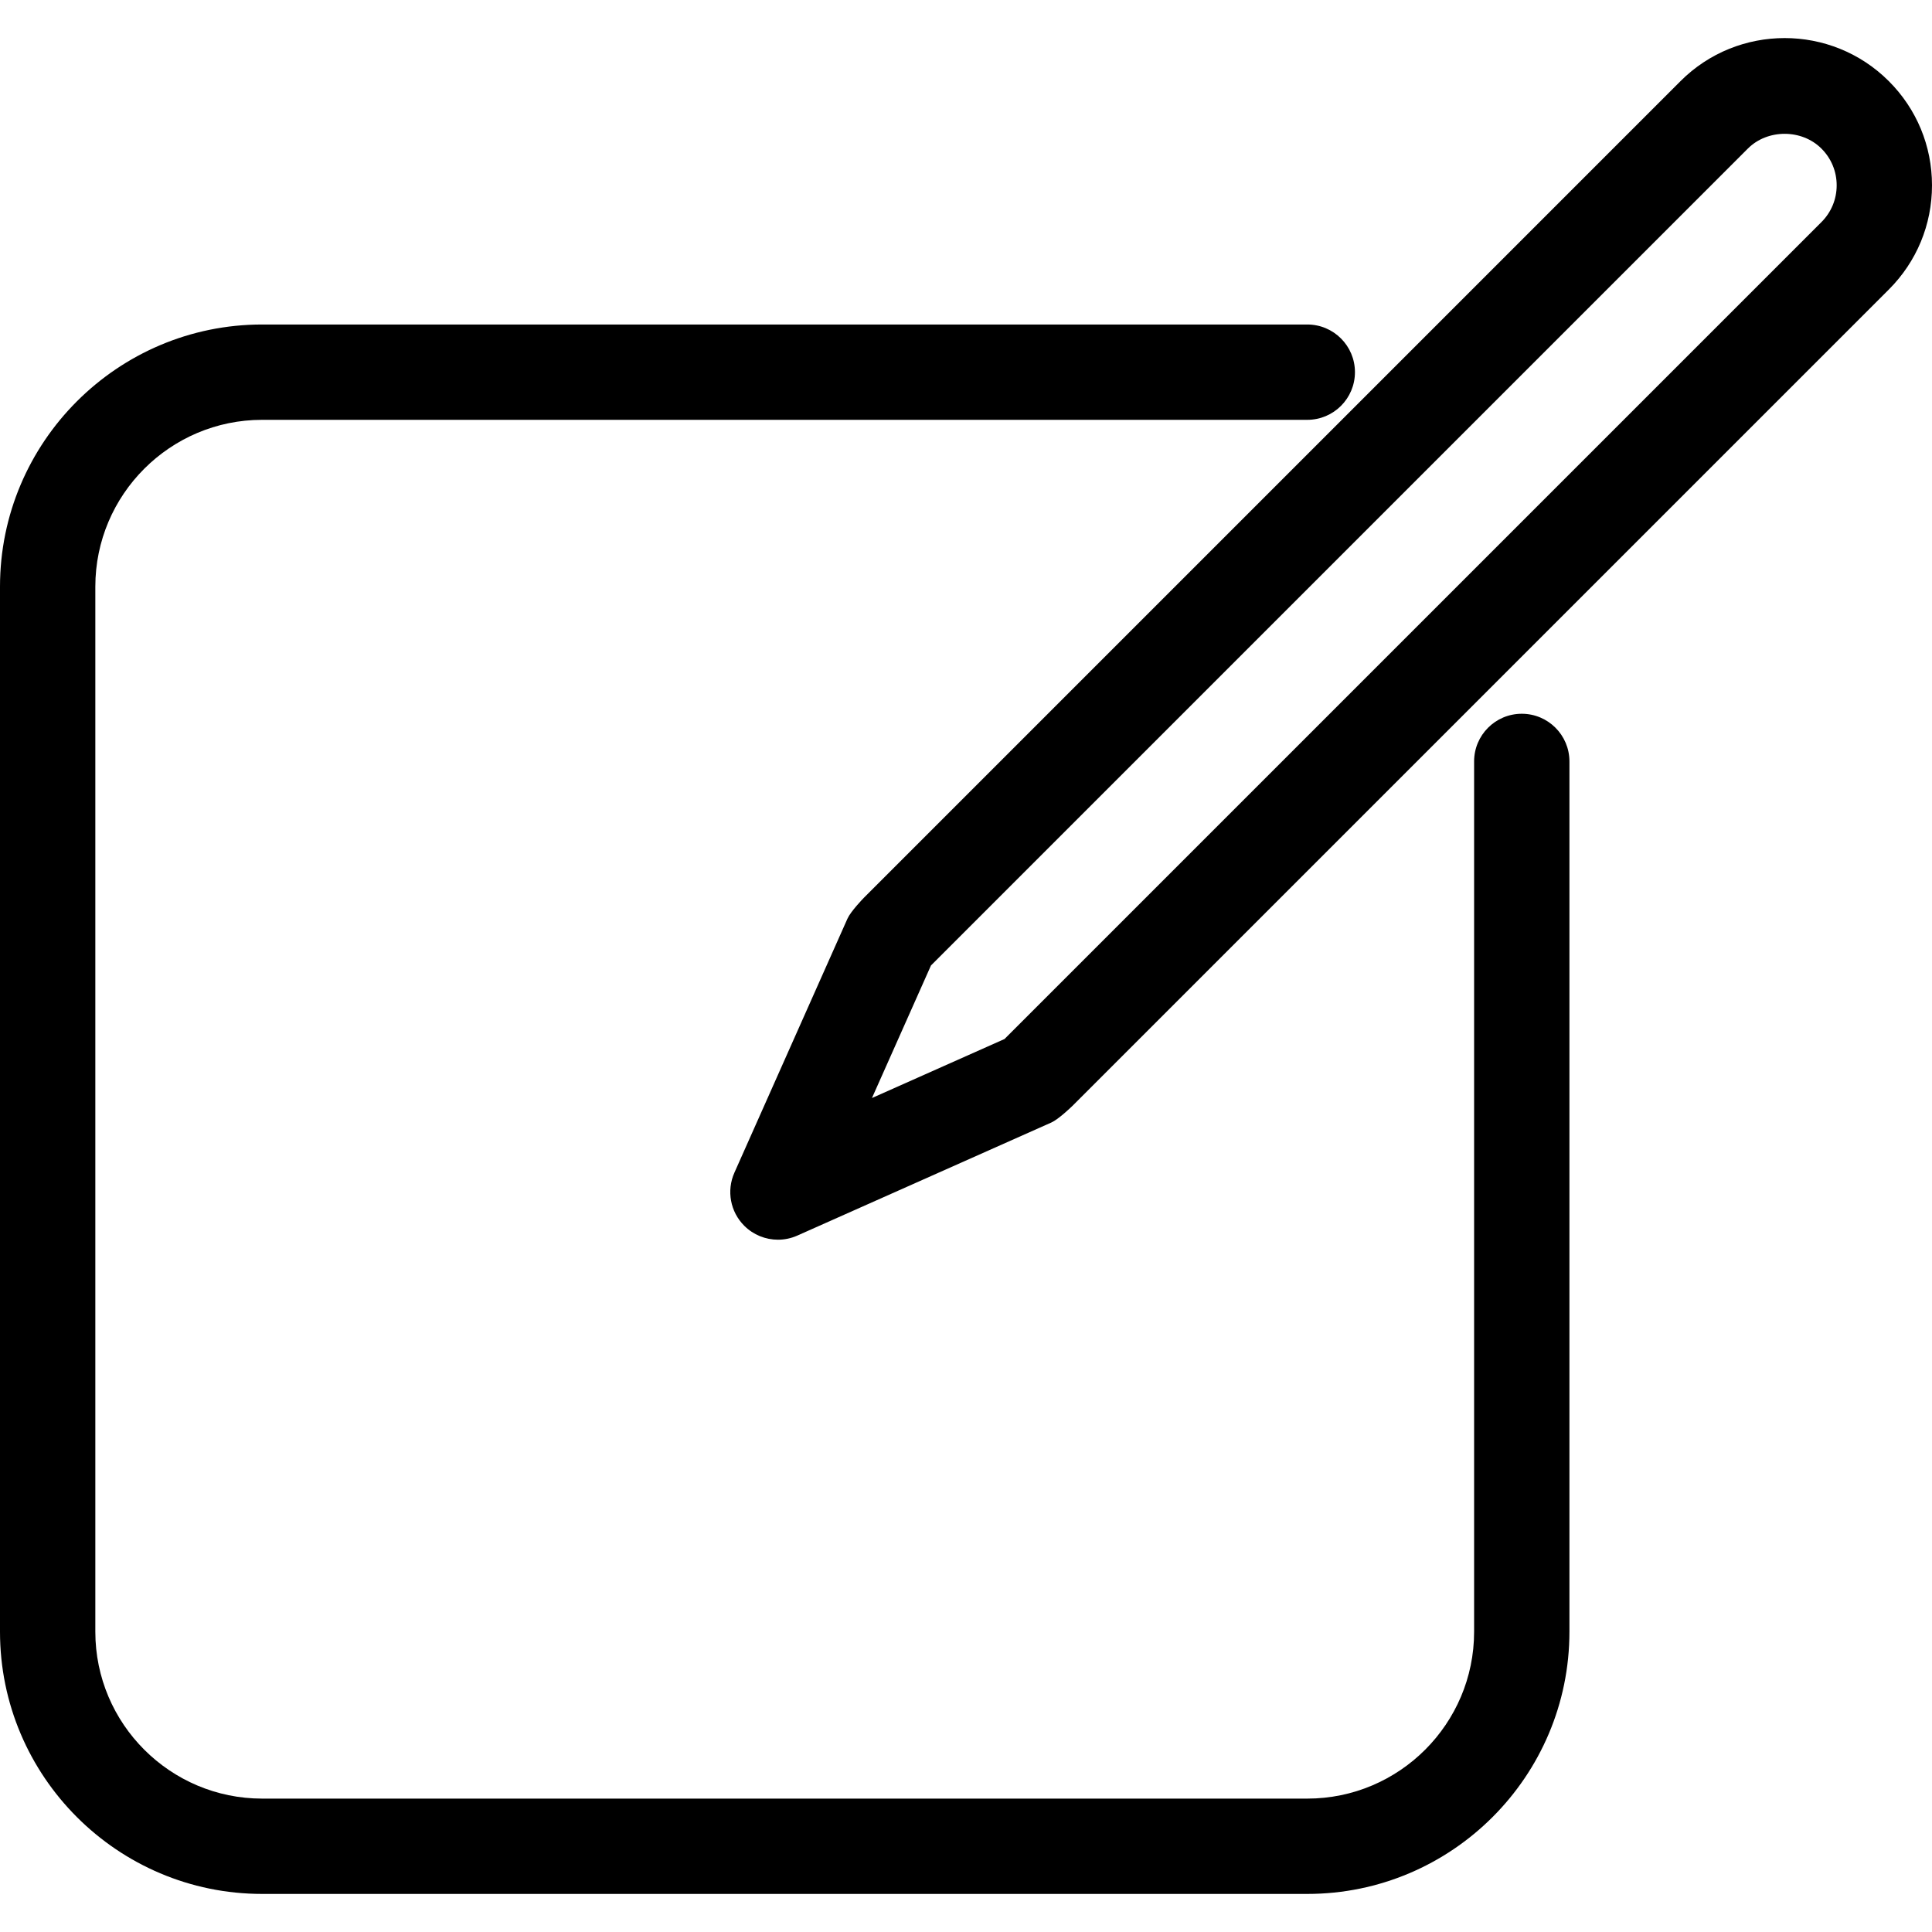
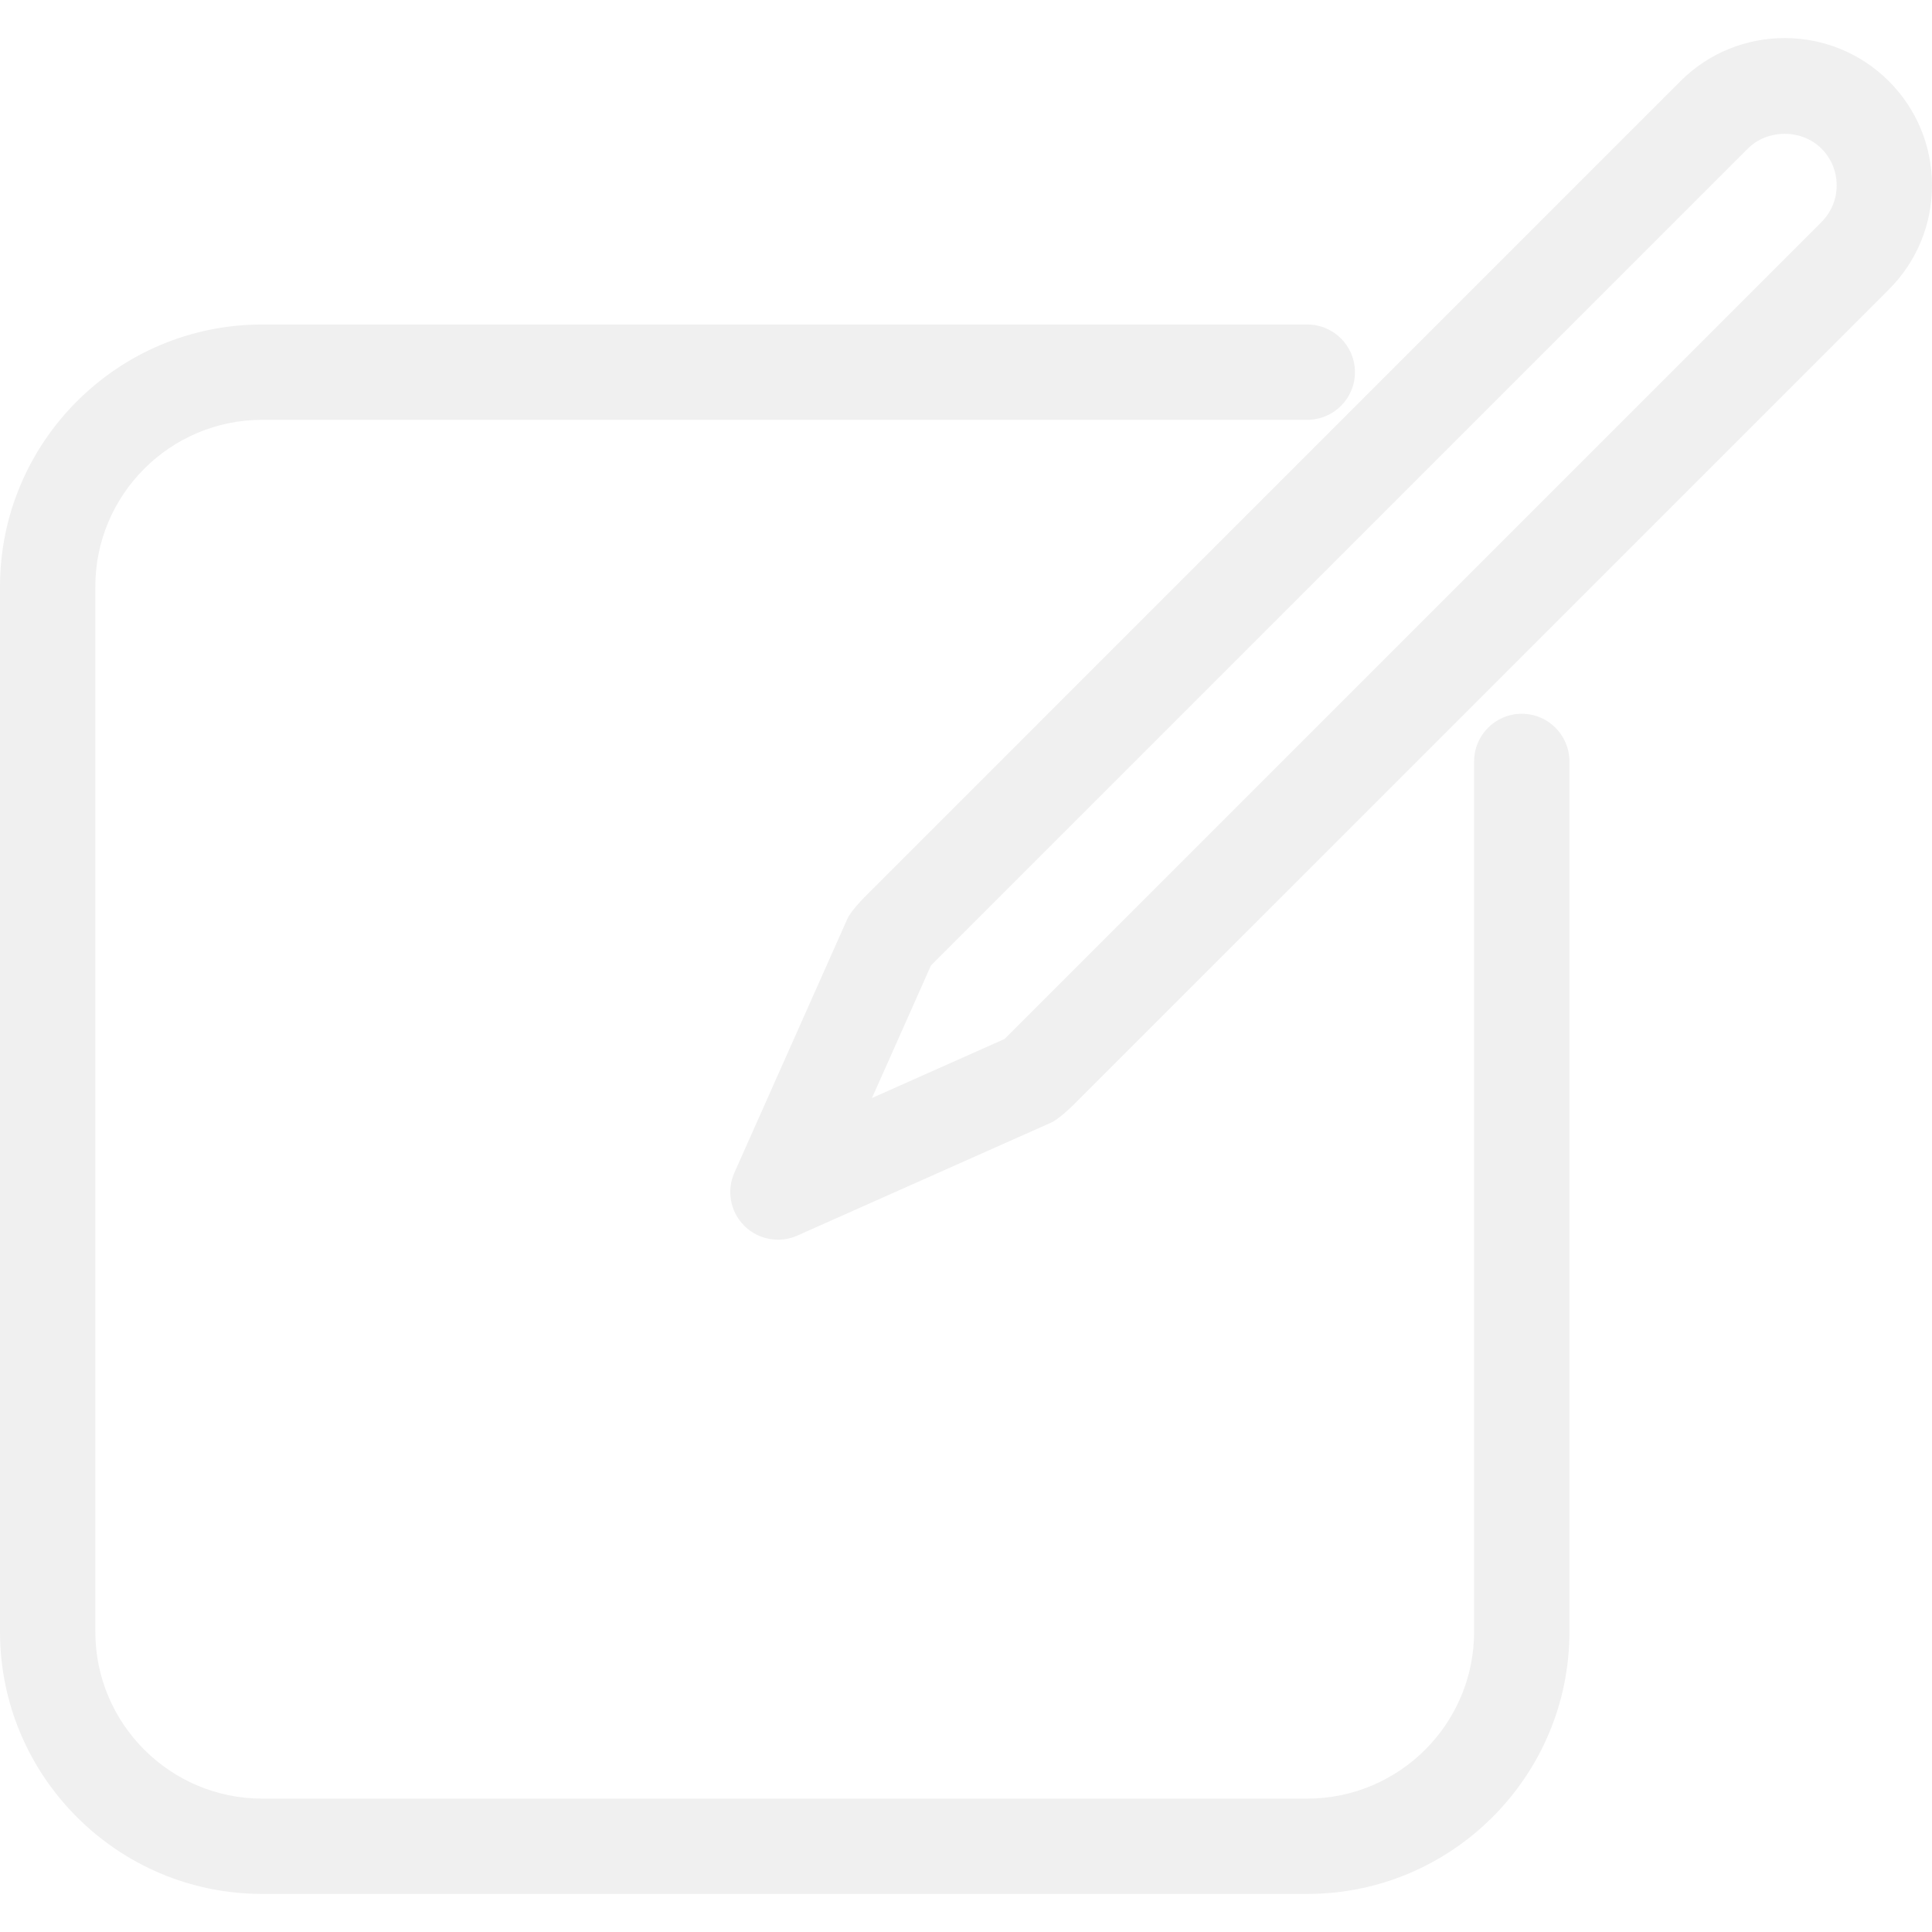
- <svg xmlns="http://www.w3.org/2000/svg" fill="#000000" version="1.1" id="Capa_1" width="800px" height="800px" viewBox="0 0 494.936 494.936" xml:space="preserve">
+ <svg xmlns="http://www.w3.org/2000/svg" fill="#F0F0F0" version="1.1" id="Capa_1" width="800px" height="800px" viewBox="0 0 494.936 494.936" xml:space="preserve">
  <g>
    <g>
      <path d="M389.844,182.85c-6.743,0-12.21,5.467-12.21,12.21v222.968c0,23.562-19.174,42.735-42.736,42.735H67.157    c-23.562,0-42.736-19.174-42.736-42.735V150.285c0-23.562,19.174-42.735,42.736-42.735h267.741c6.743,0,12.21-5.467,12.21-12.21    s-5.467-12.21-12.21-12.21H67.157C30.126,83.13,0,113.255,0,150.285v267.743c0,37.029,30.126,67.155,67.157,67.155h267.741    c37.03,0,67.156-30.126,67.156-67.155V195.061C402.054,188.318,396.587,182.85,389.844,182.85z" />
      <path d="M483.876,20.791c-14.72-14.72-38.669-14.714-53.377,0L221.352,229.944c-0.28,0.28-3.434,3.559-4.251,5.396l-28.963,65.069    c-2.057,4.619-1.056,10.027,2.521,13.6c2.337,2.336,5.461,3.576,8.639,3.576c1.675,0,3.362-0.346,4.96-1.057l65.07-28.963    c1.83-0.815,5.114-3.97,5.396-4.25L483.876,74.169c7.131-7.131,11.06-16.61,11.06-26.692    C494.936,37.396,491.007,27.915,483.876,20.791z M466.61,56.897L257.457,266.05c-0.035,0.036-0.055,0.078-0.089,0.107    l-33.989,15.131L238.51,247.3c0.03-0.036,0.071-0.055,0.107-0.09L447.765,38.058c5.038-5.039,13.819-5.033,18.846,0.005    c2.518,2.51,3.905,5.855,3.905,9.414C470.516,51.036,469.127,54.38,466.61,56.897z" />
    </g>
  </g>
</svg>
